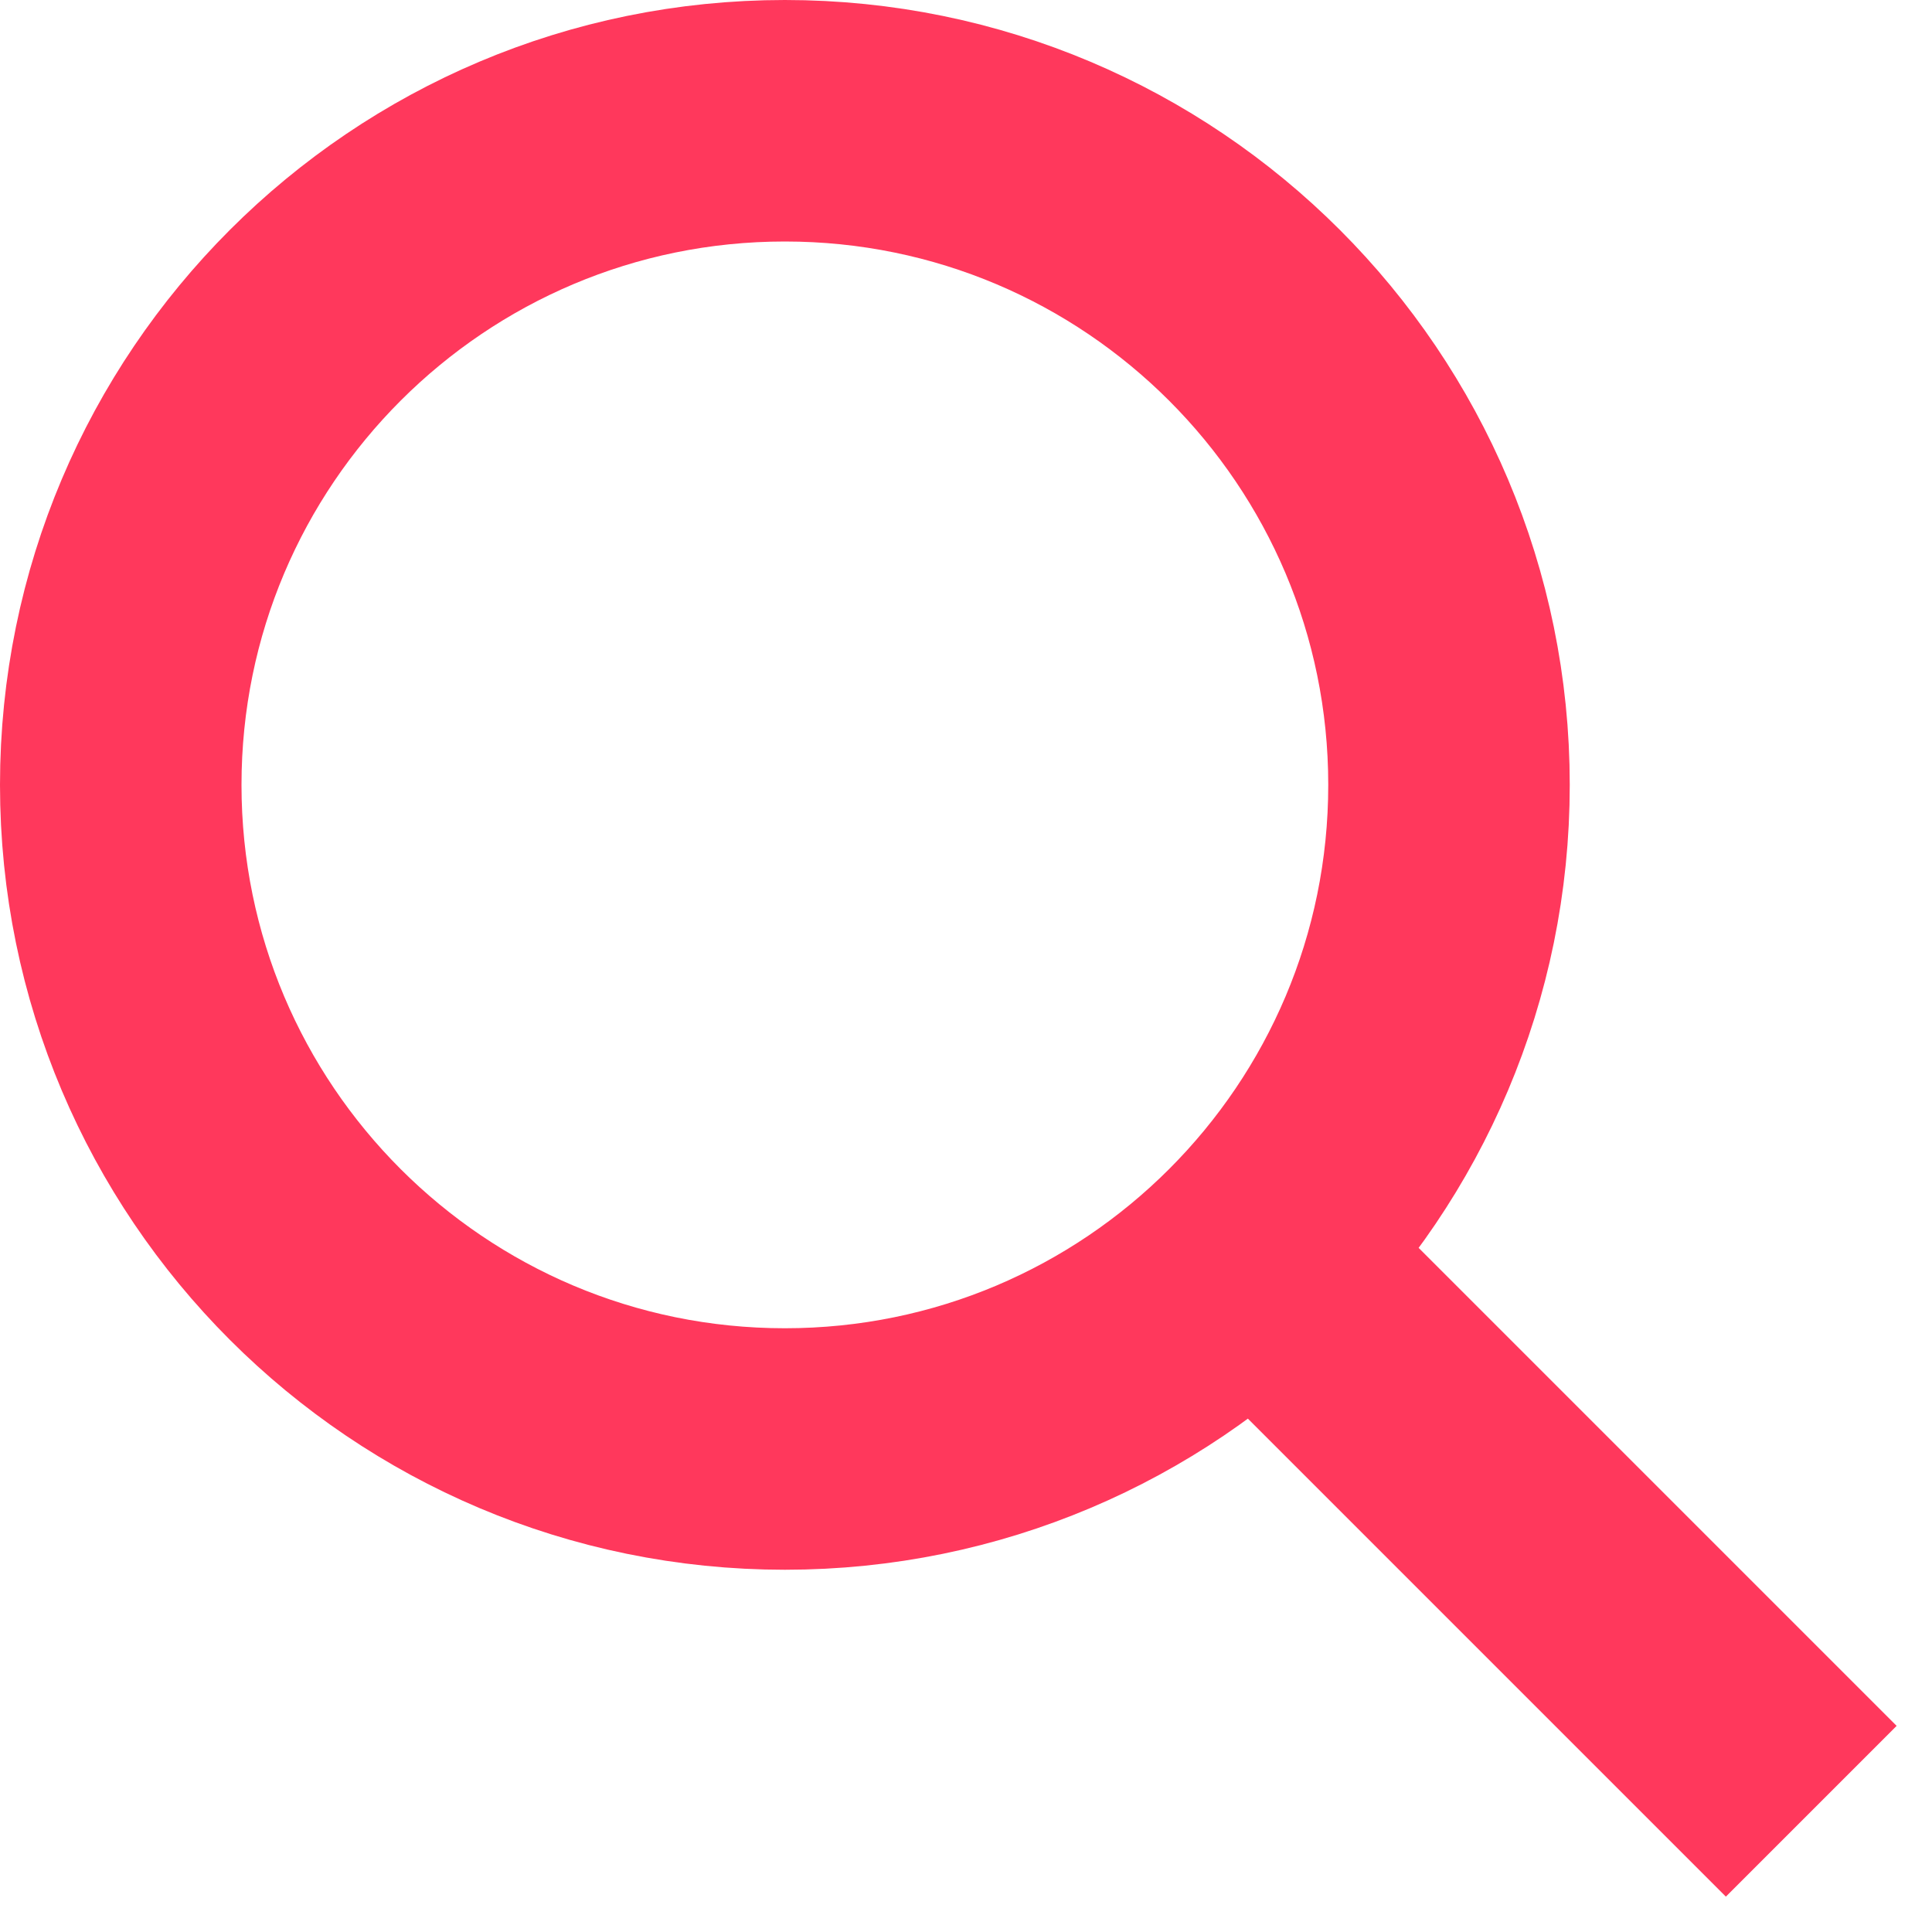
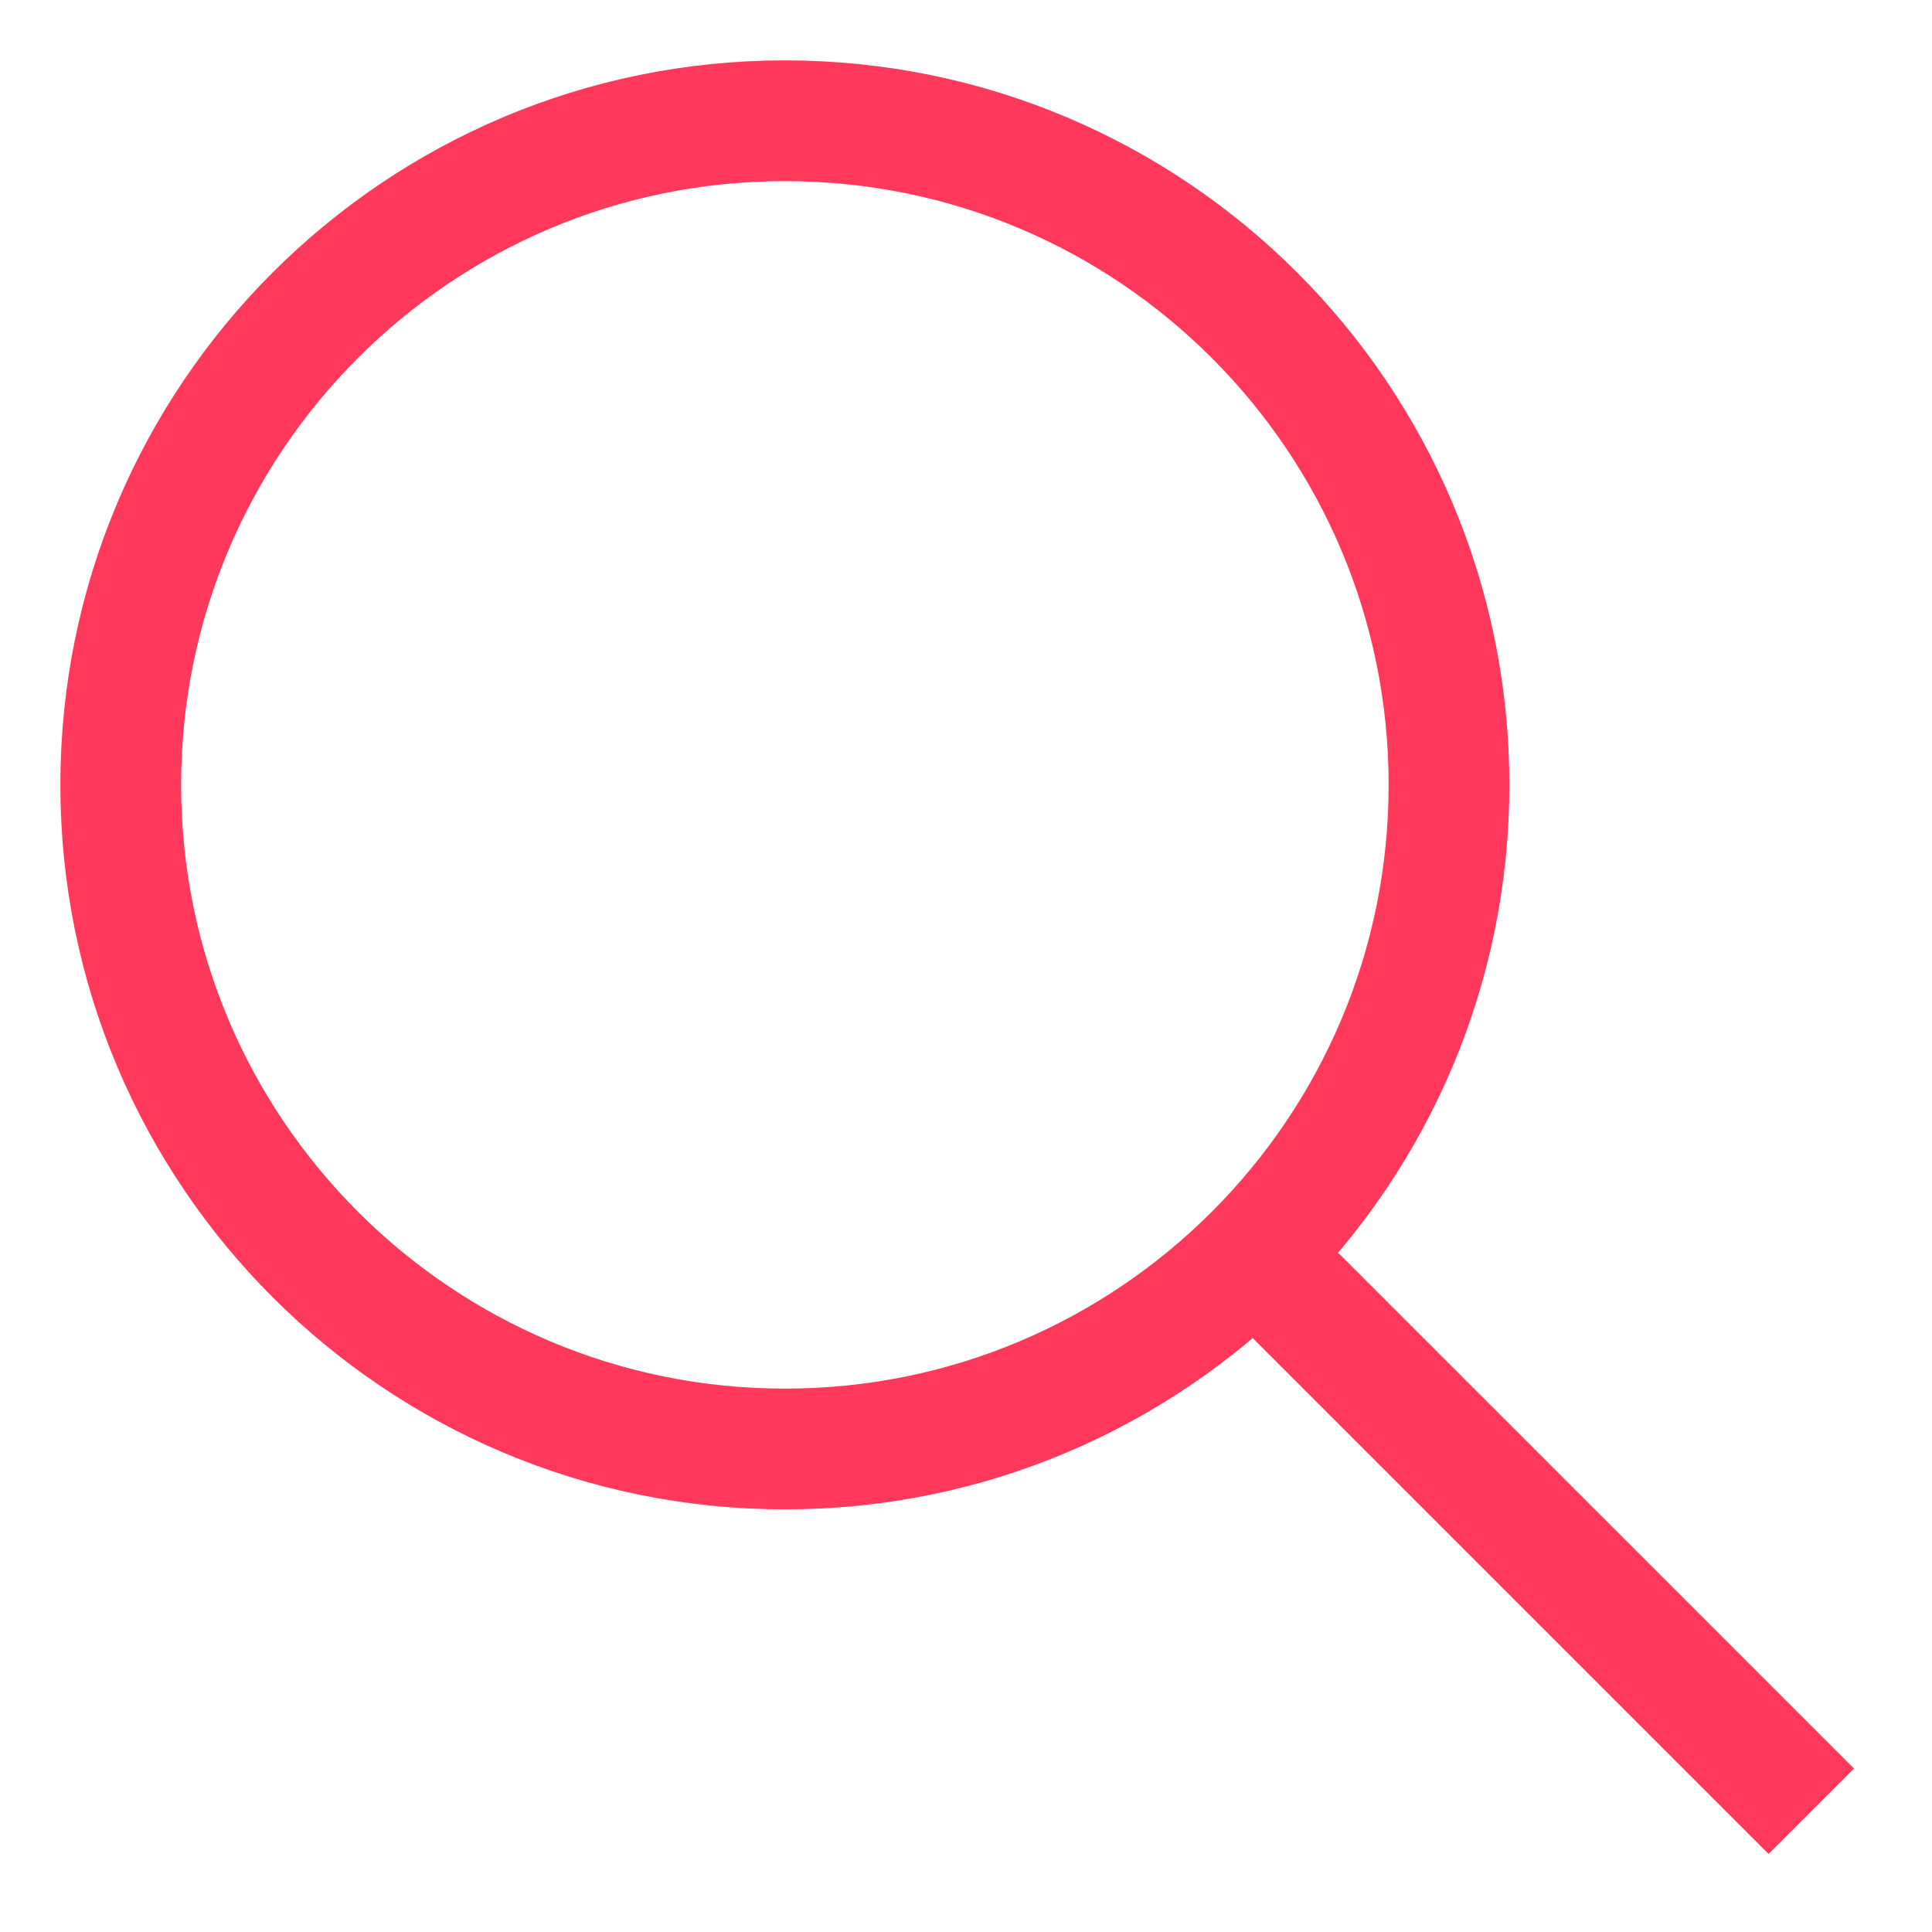
- <svg xmlns="http://www.w3.org/2000/svg" viewBox="0 0 32 32" aria-hidden="true" role="presentation" focusable="false" style="display: block; fill: none; height: 24px; width: 24px; color: #ff385c; stroke: currentcolor; stroke-width: 4; overflow: visible;">
+ <svg xmlns="http://www.w3.org/2000/svg" viewBox="0 0 32 32" aria-hidden="true" role="presentation" focusable="false" style="display: block; fill: none; height: 24px; width: 24px; color: #ff385c; stroke: currentcolor; stroke-width: 2; overflow: visible;">
  <g fill="none">
    <path d="m13 24c6.075 0 11-4.925 11-11 0-6.075-4.925-11-11-11-6.075 0-11 4.925-11 11 0 6.075 4.925 11 11 11zm8-3 9 9" />
  </g>
</svg>
